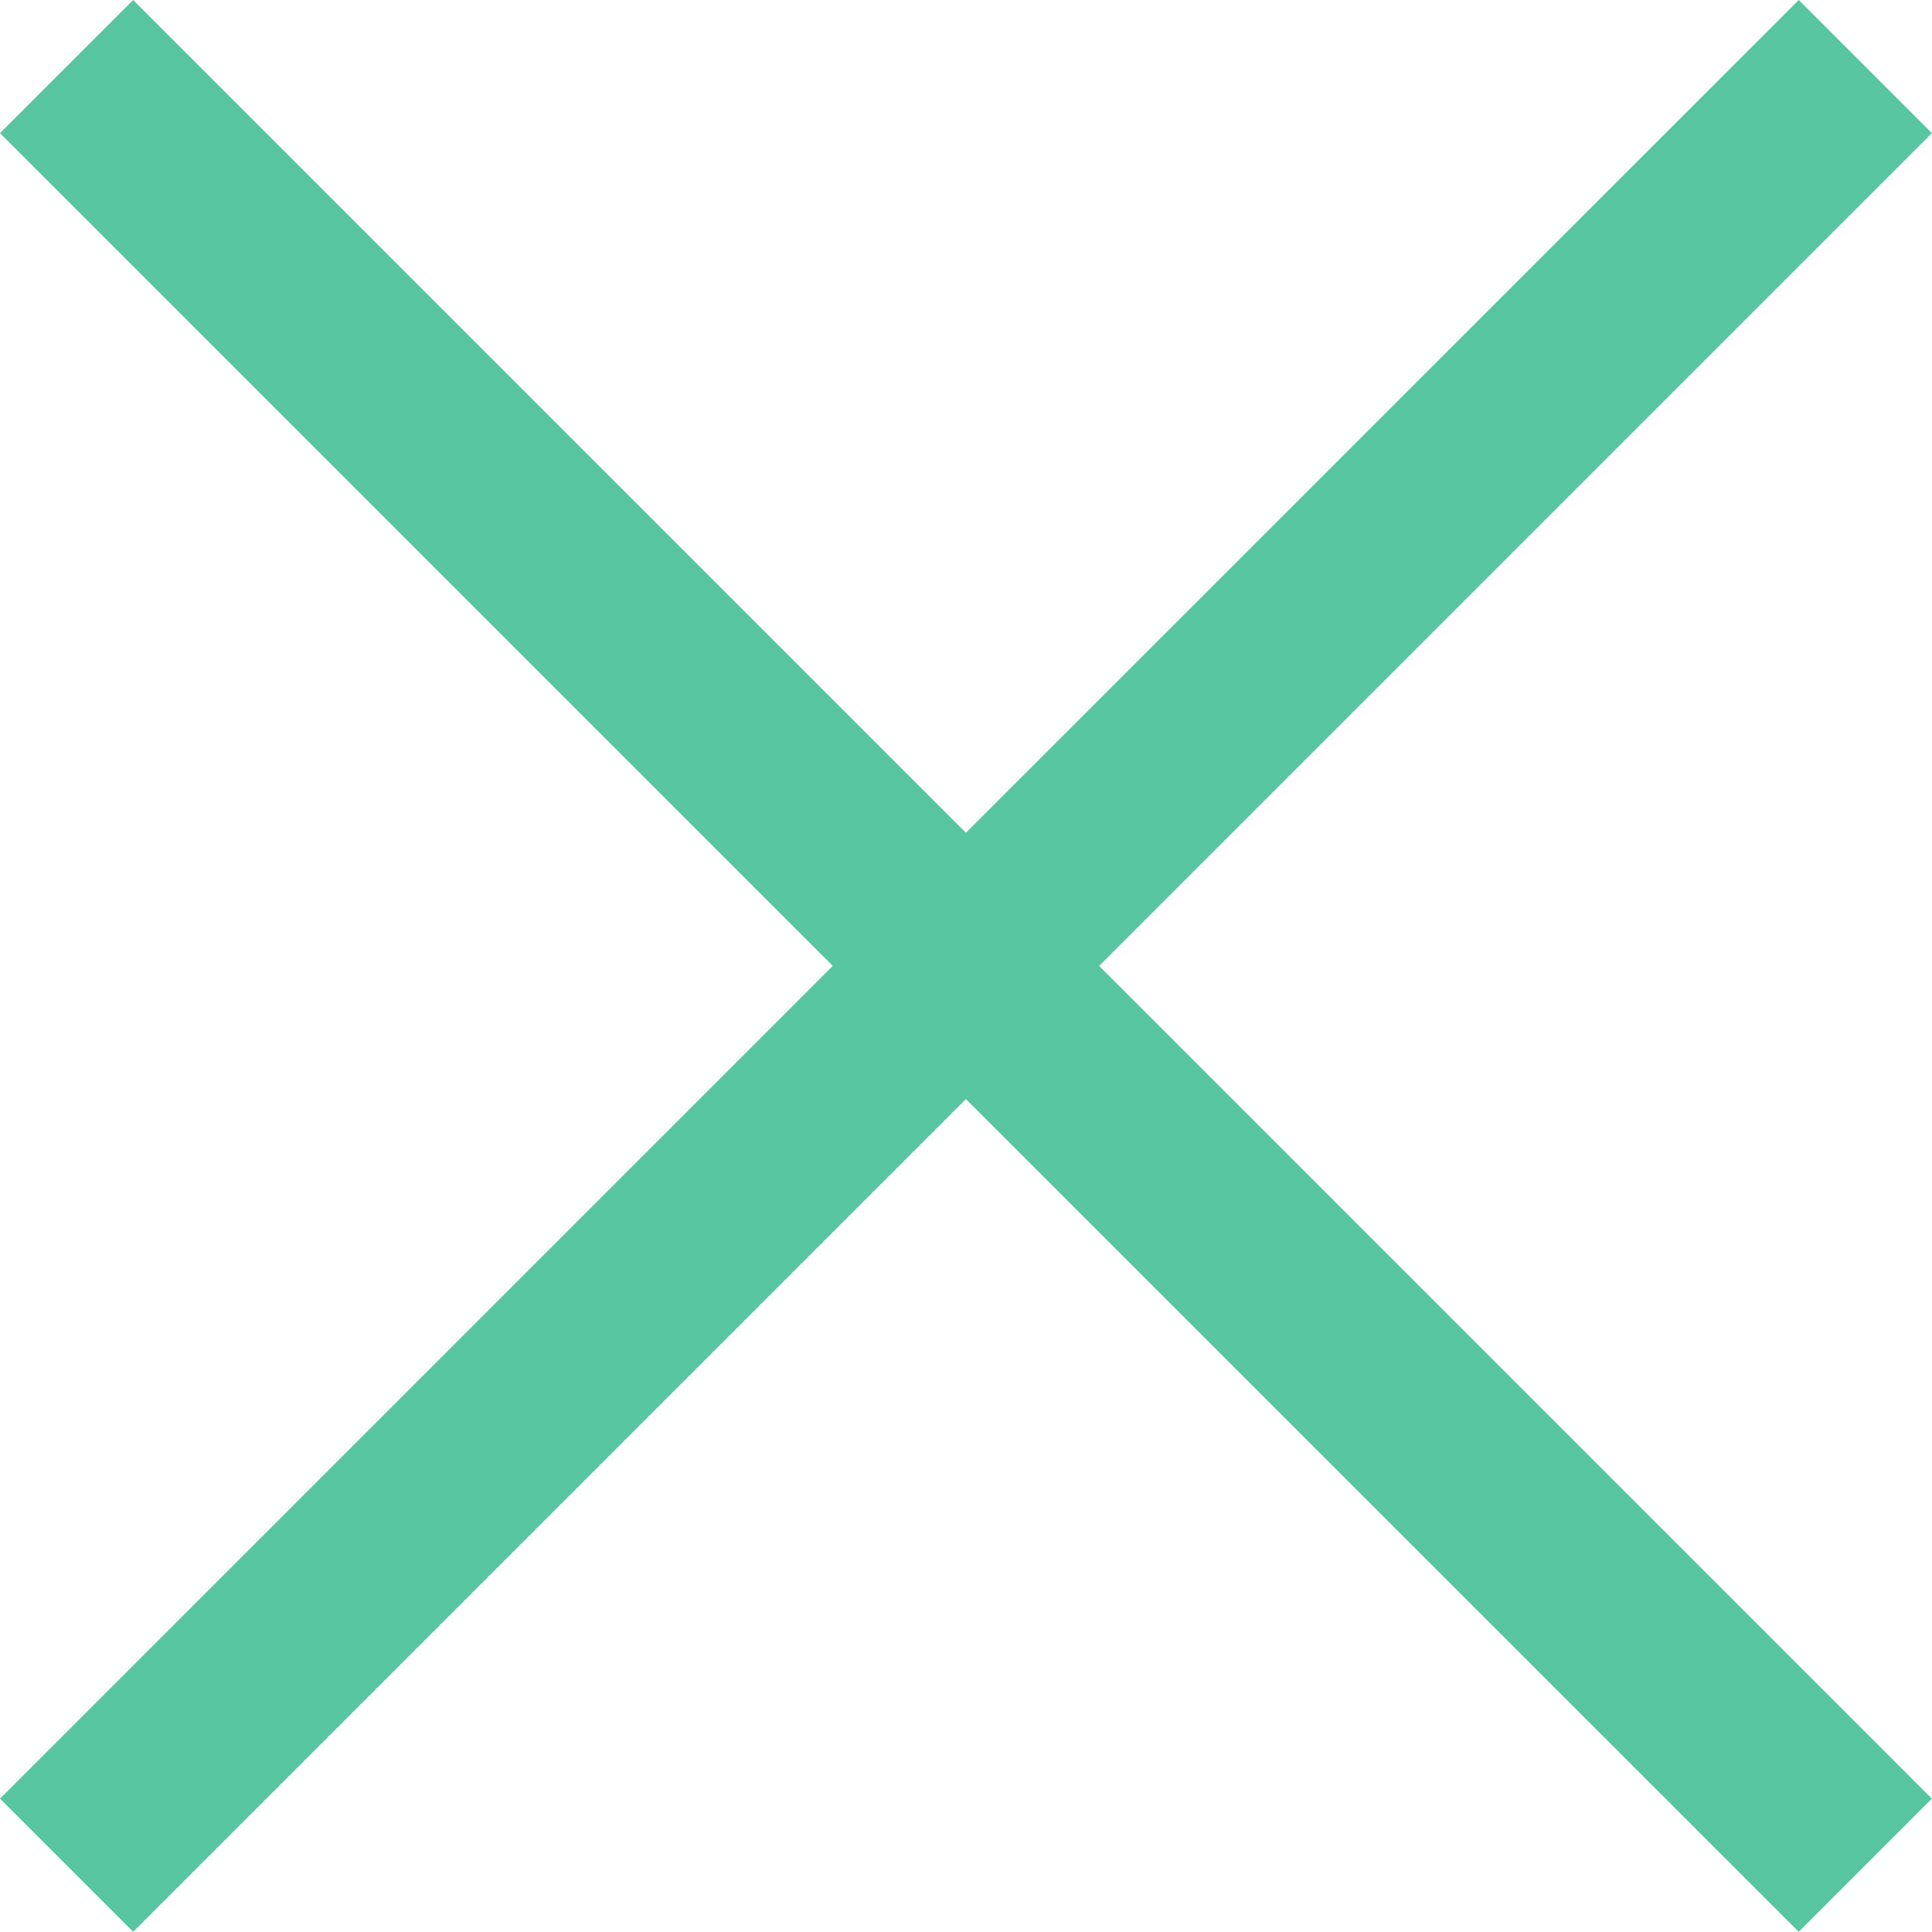
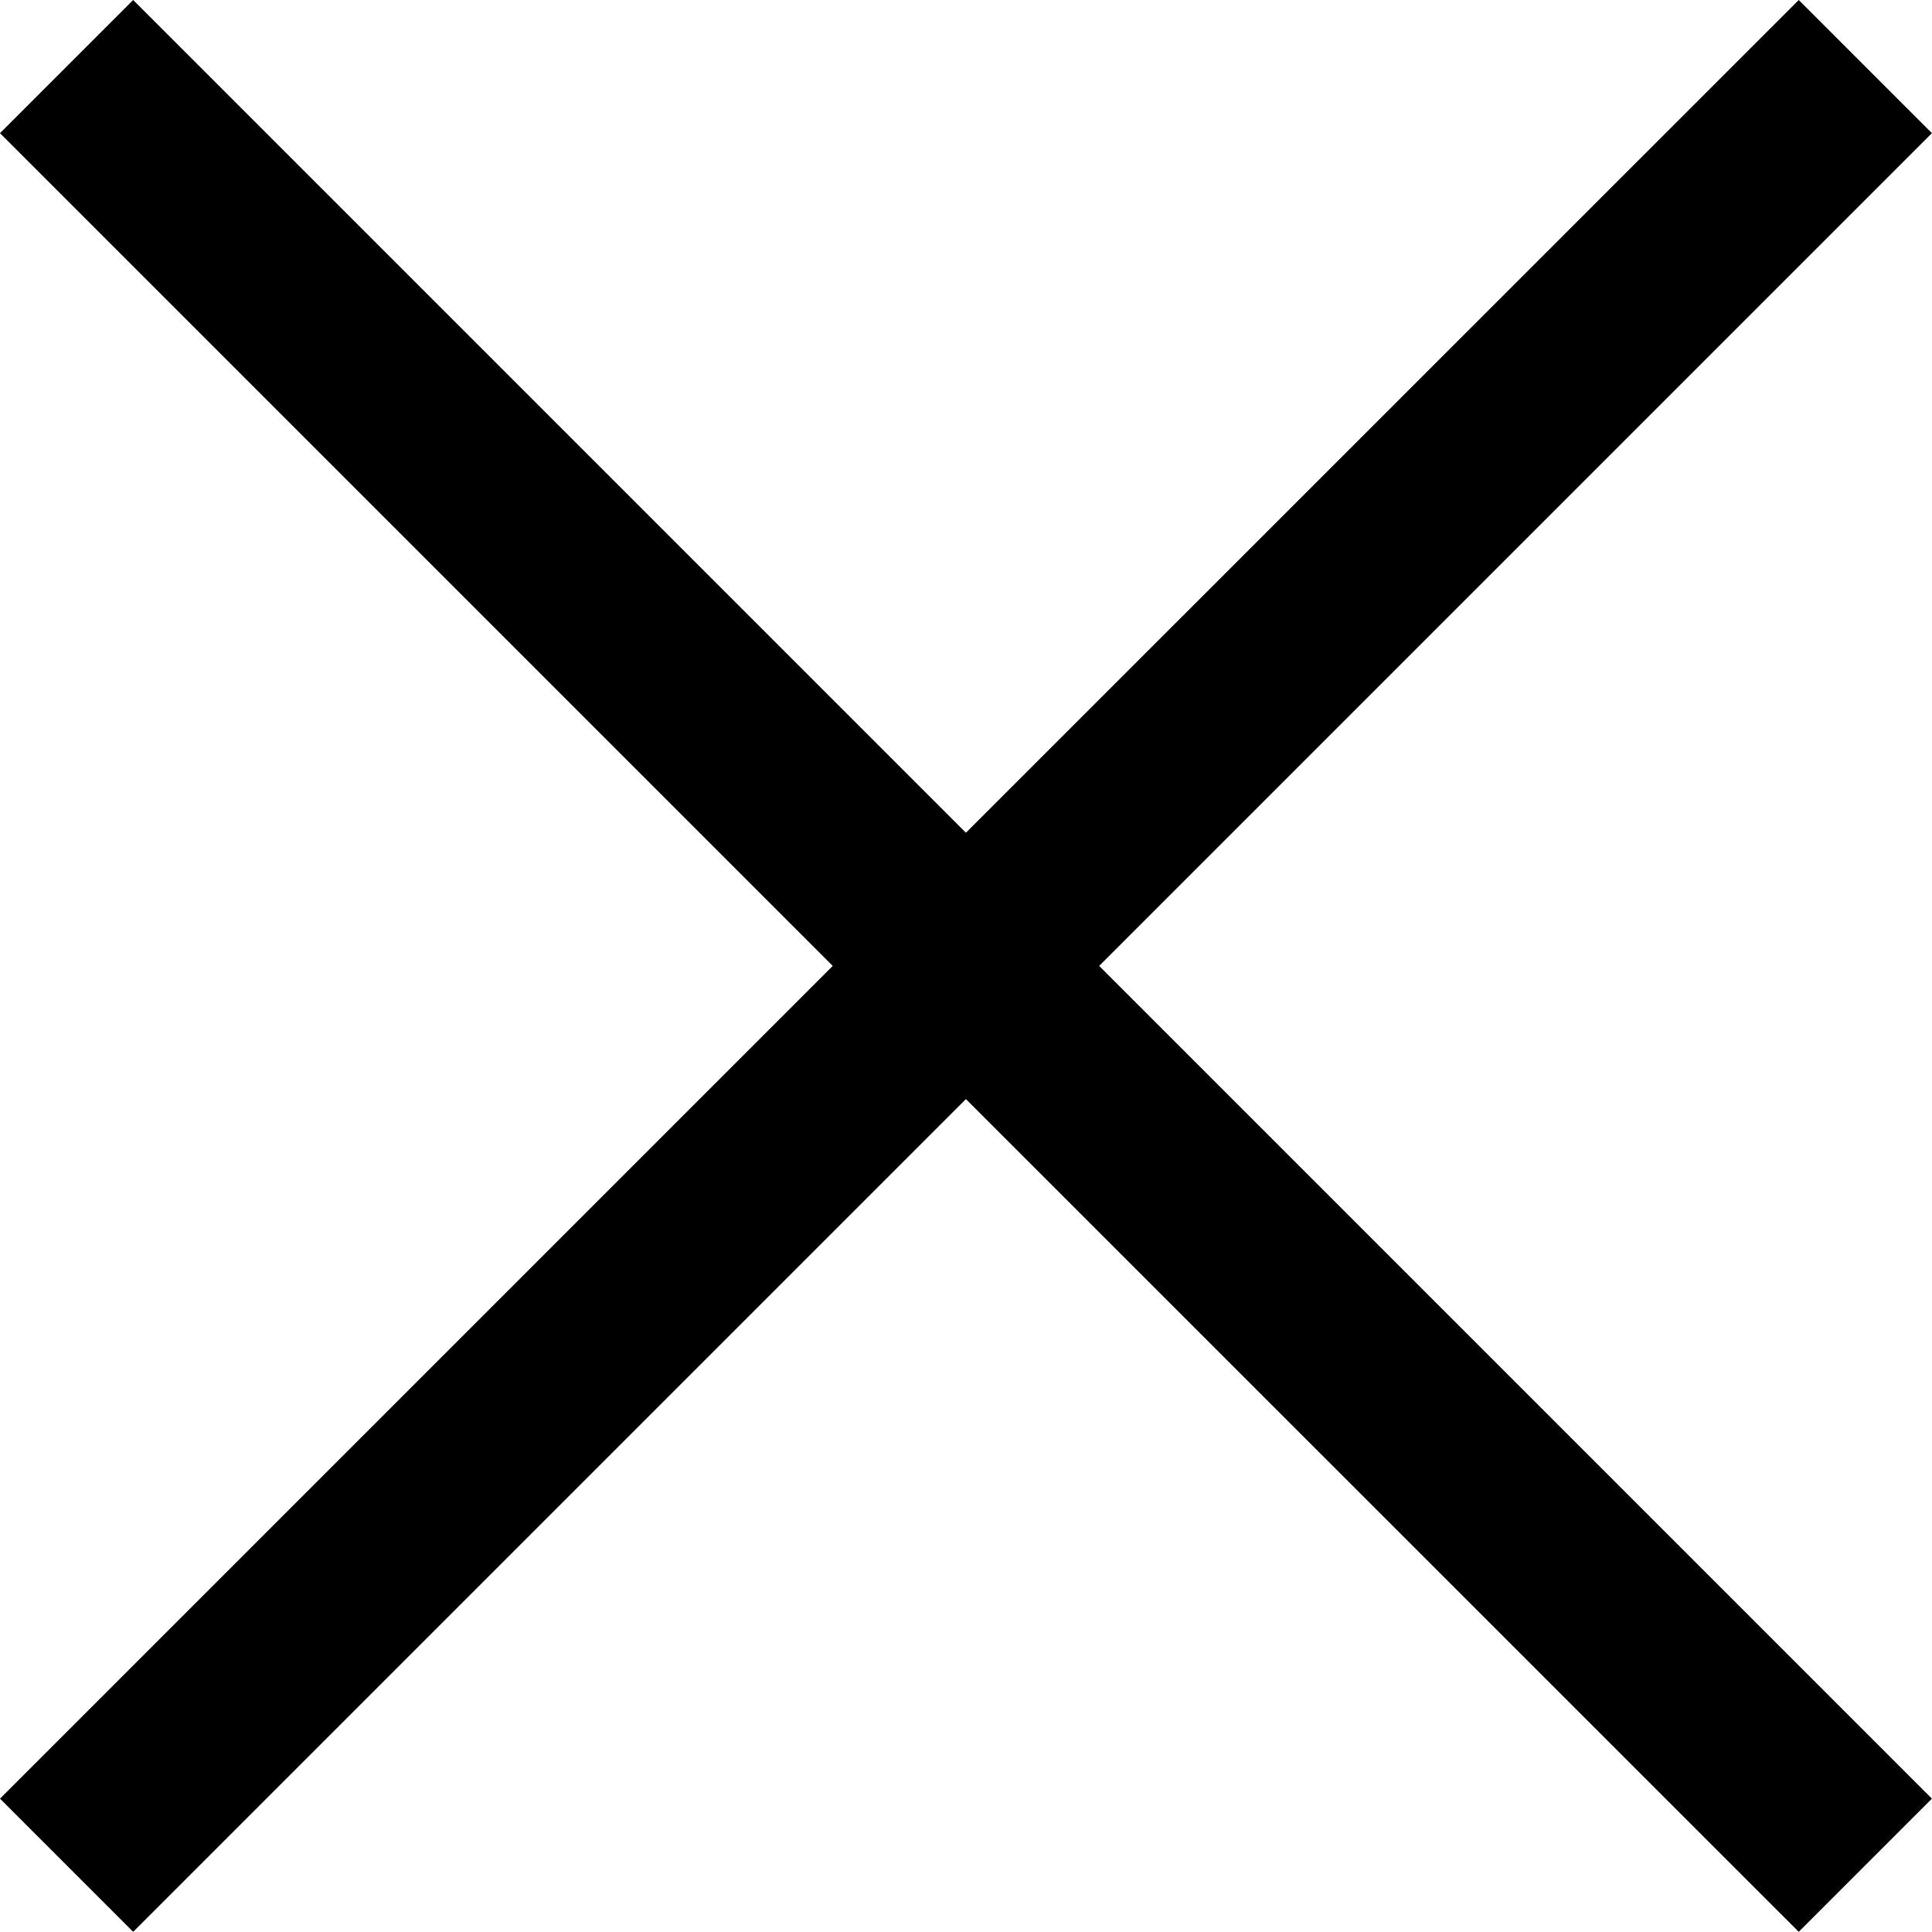
<svg xmlns="http://www.w3.org/2000/svg" width="20.514" height="20.512" viewBox="0 0 20.514 20.512">
-   <path fill="#57c5a0" d="M20.513 1.414L19.099 0l-8.843 8.842L1.414 0 0 1.414l8.842 8.842L0 19.098l1.414 1.414 8.842-8.842 8.843 8.842 1.414-1.414-8.842-8.842z" />
+   <path d="M20.513 1.414L19.099 0l-8.843 8.842L1.414 0 0 1.414l8.842 8.842L0 19.098l1.414 1.414 8.842-8.842 8.843 8.842 1.414-1.414-8.842-8.842z" />
</svg>
